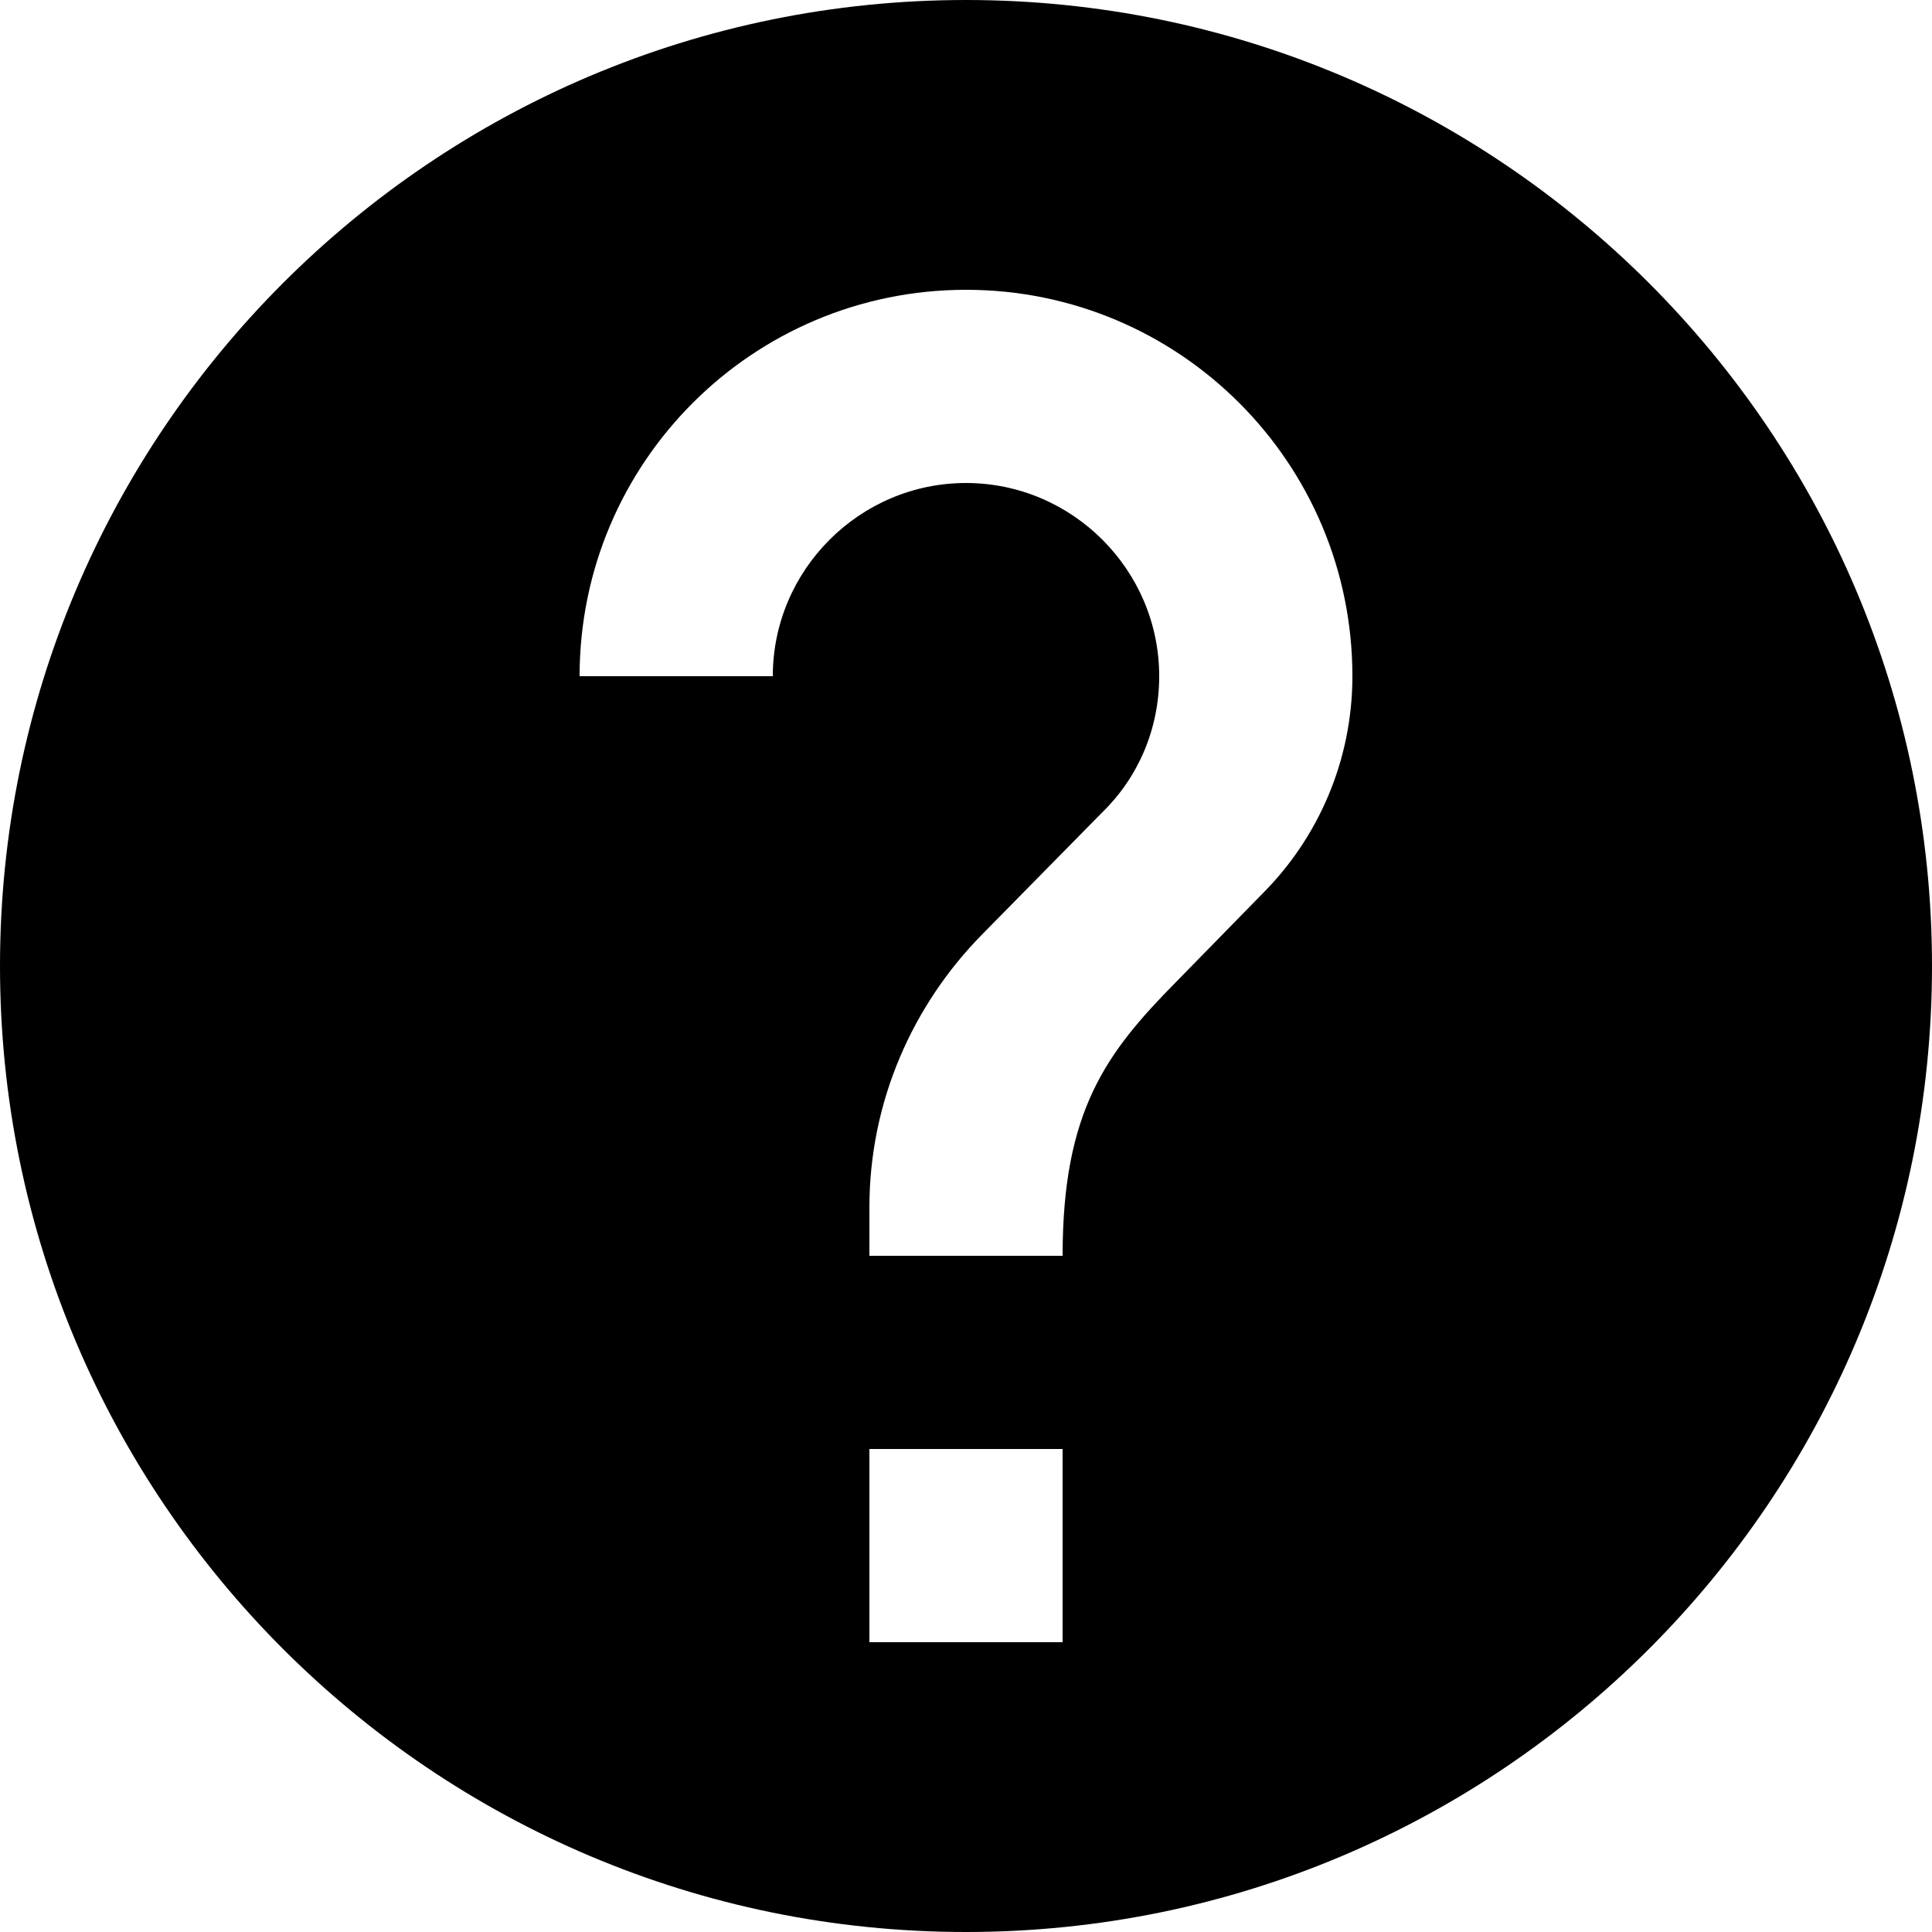
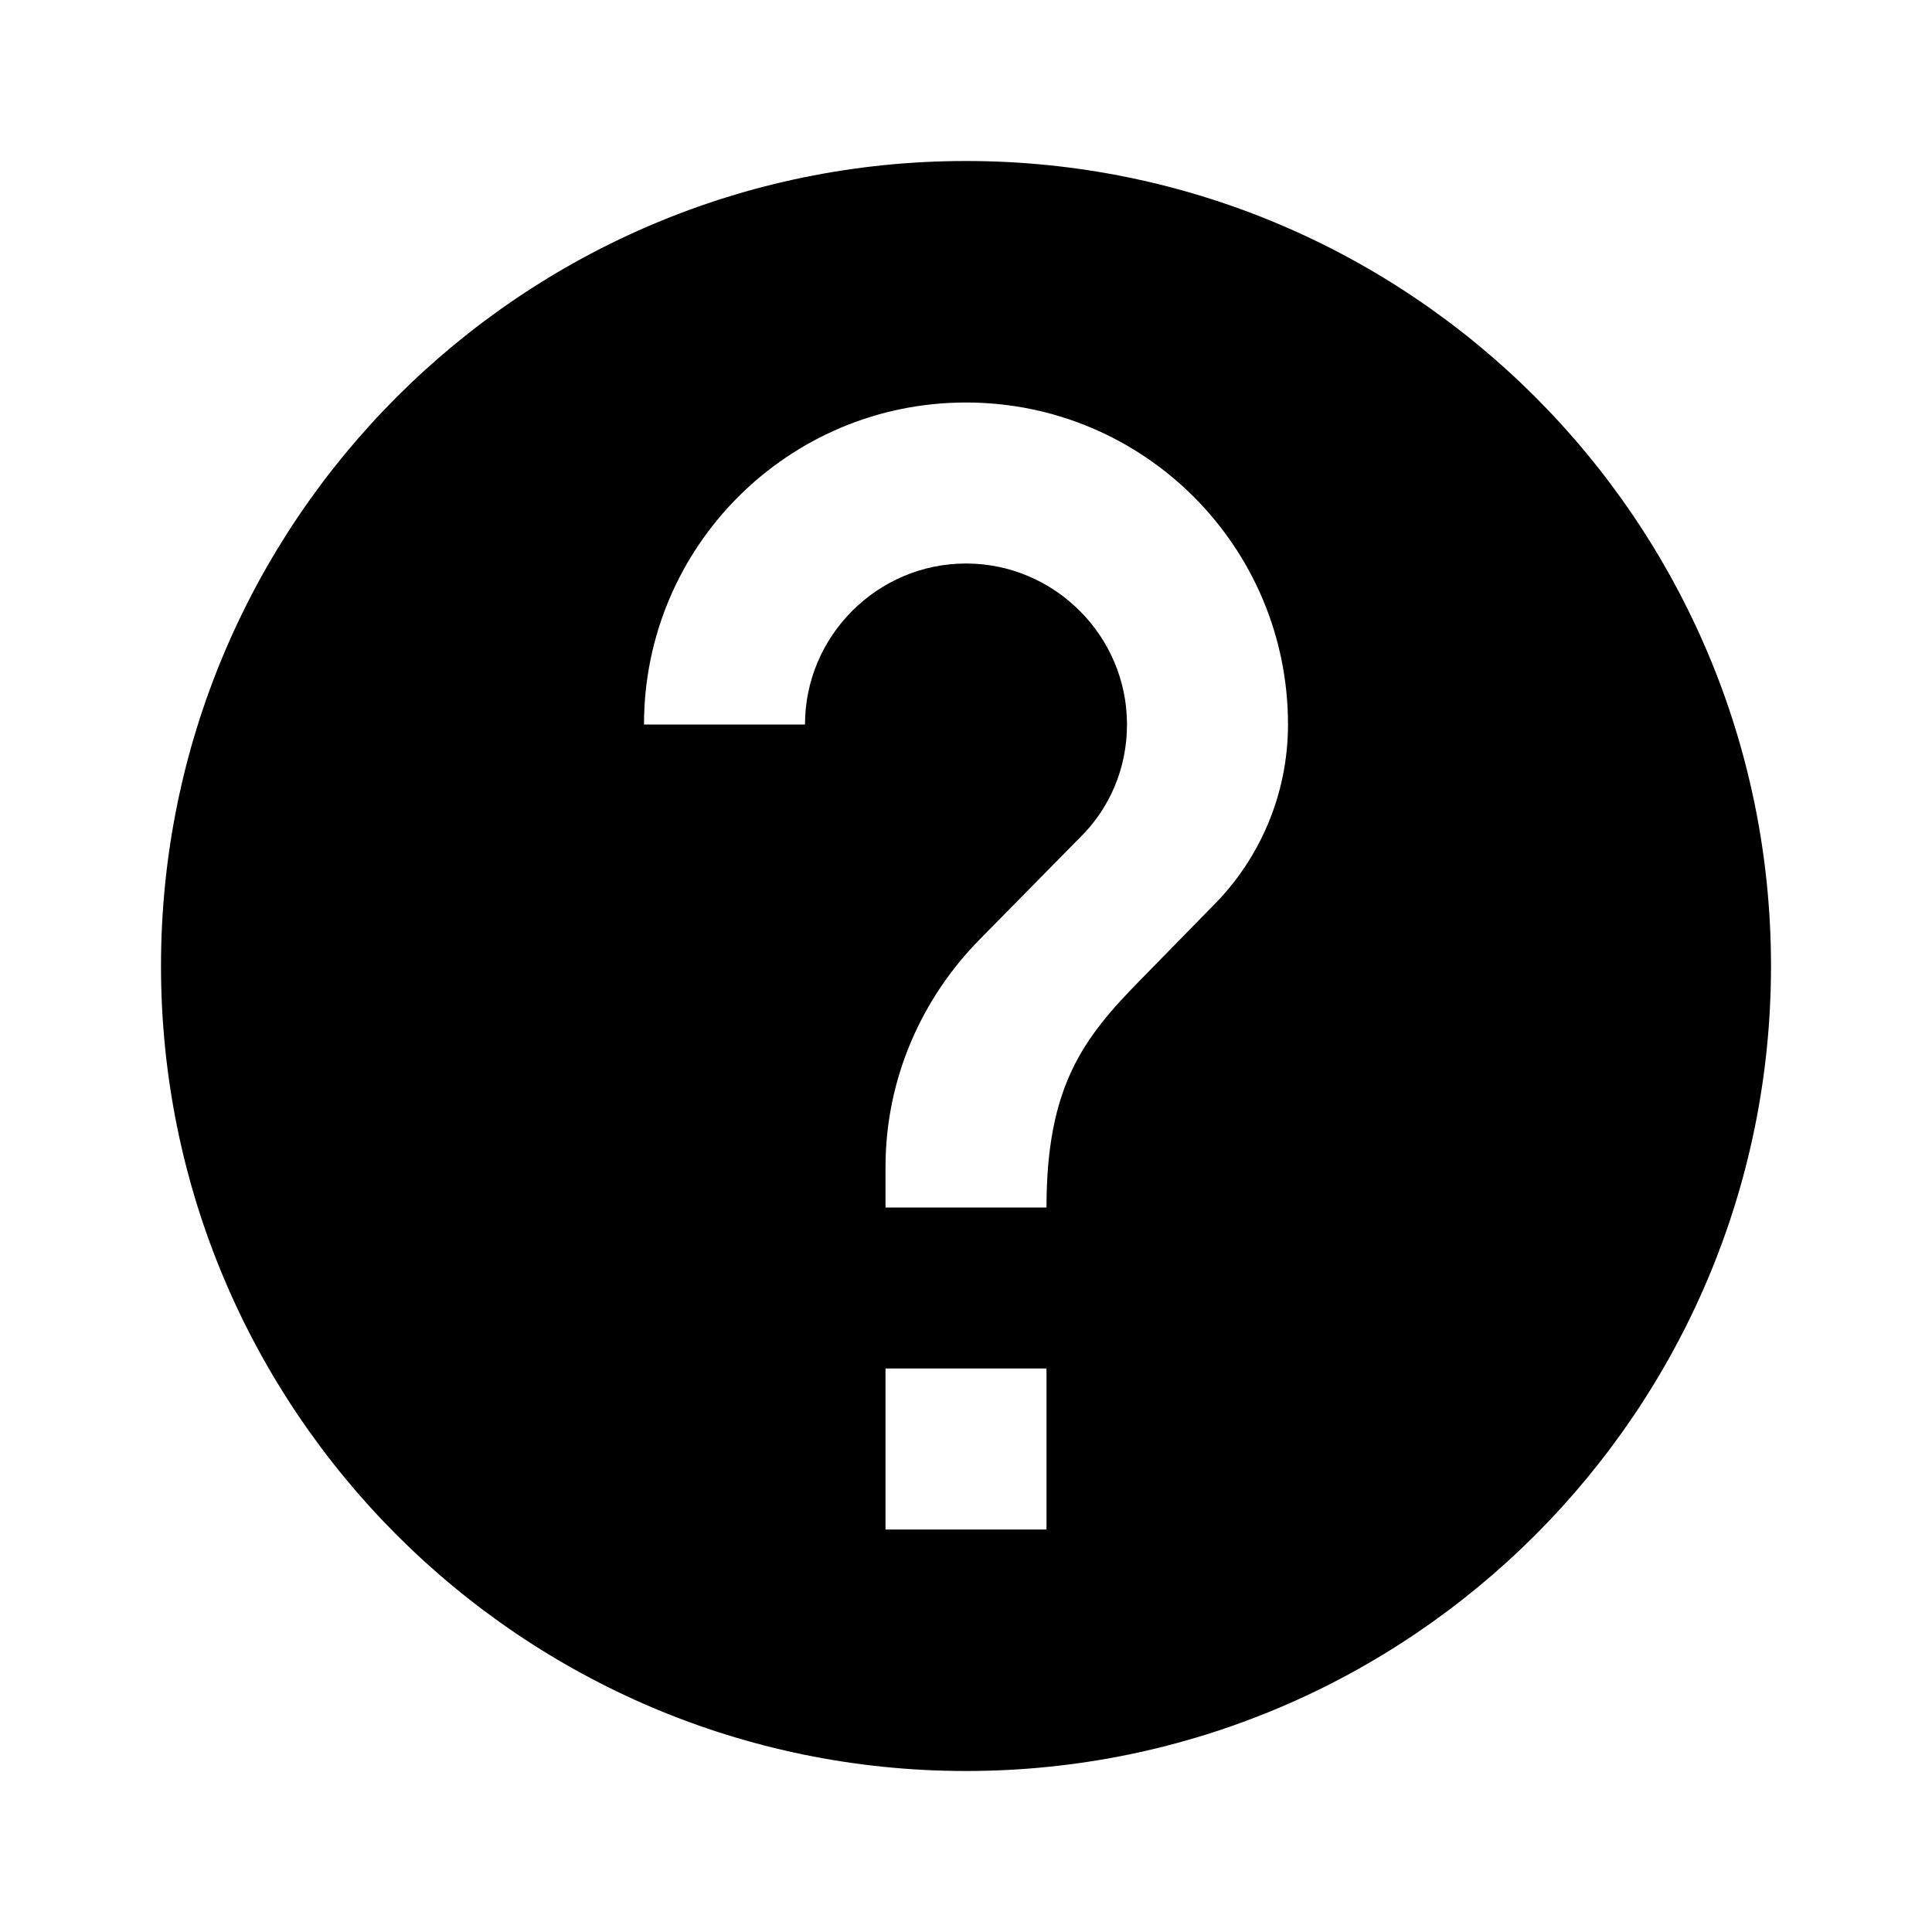
- <svg xmlns="http://www.w3.org/2000/svg" width="20" height="20" viewBox="2 2 20 20" fill="none">
+ <svg xmlns="http://www.w3.org/2000/svg" width="24" height="24" viewBox="0 0 24 24" fill="none">
  <path fill-rule="evenodd" clip-rule="evenodd" d="M12 2C6.48 2 2 6.48 2 12C2 17.52 6.48 22 12 22C17.52 22 22 17.52 22 12C22 6.48 17.52 2 12 2ZM13 19H11V17H13V19ZM15.07 11.25L14.17 12.17C13.45 12.9 13 13.5 13 15H11V14.5C11 13.4 11.45 12.4 12.17 11.67L13.41 10.41C13.78 10.05 14 9.55 14 9C14 7.9 13.1 7 12 7C10.9 7 10 7.9 10 9H8C8 6.79 9.79 5 12 5C14.21 5 16 6.79 16 9C16 9.88 15.64 10.68 15.07 11.25Z" fill="black" />
</svg>
